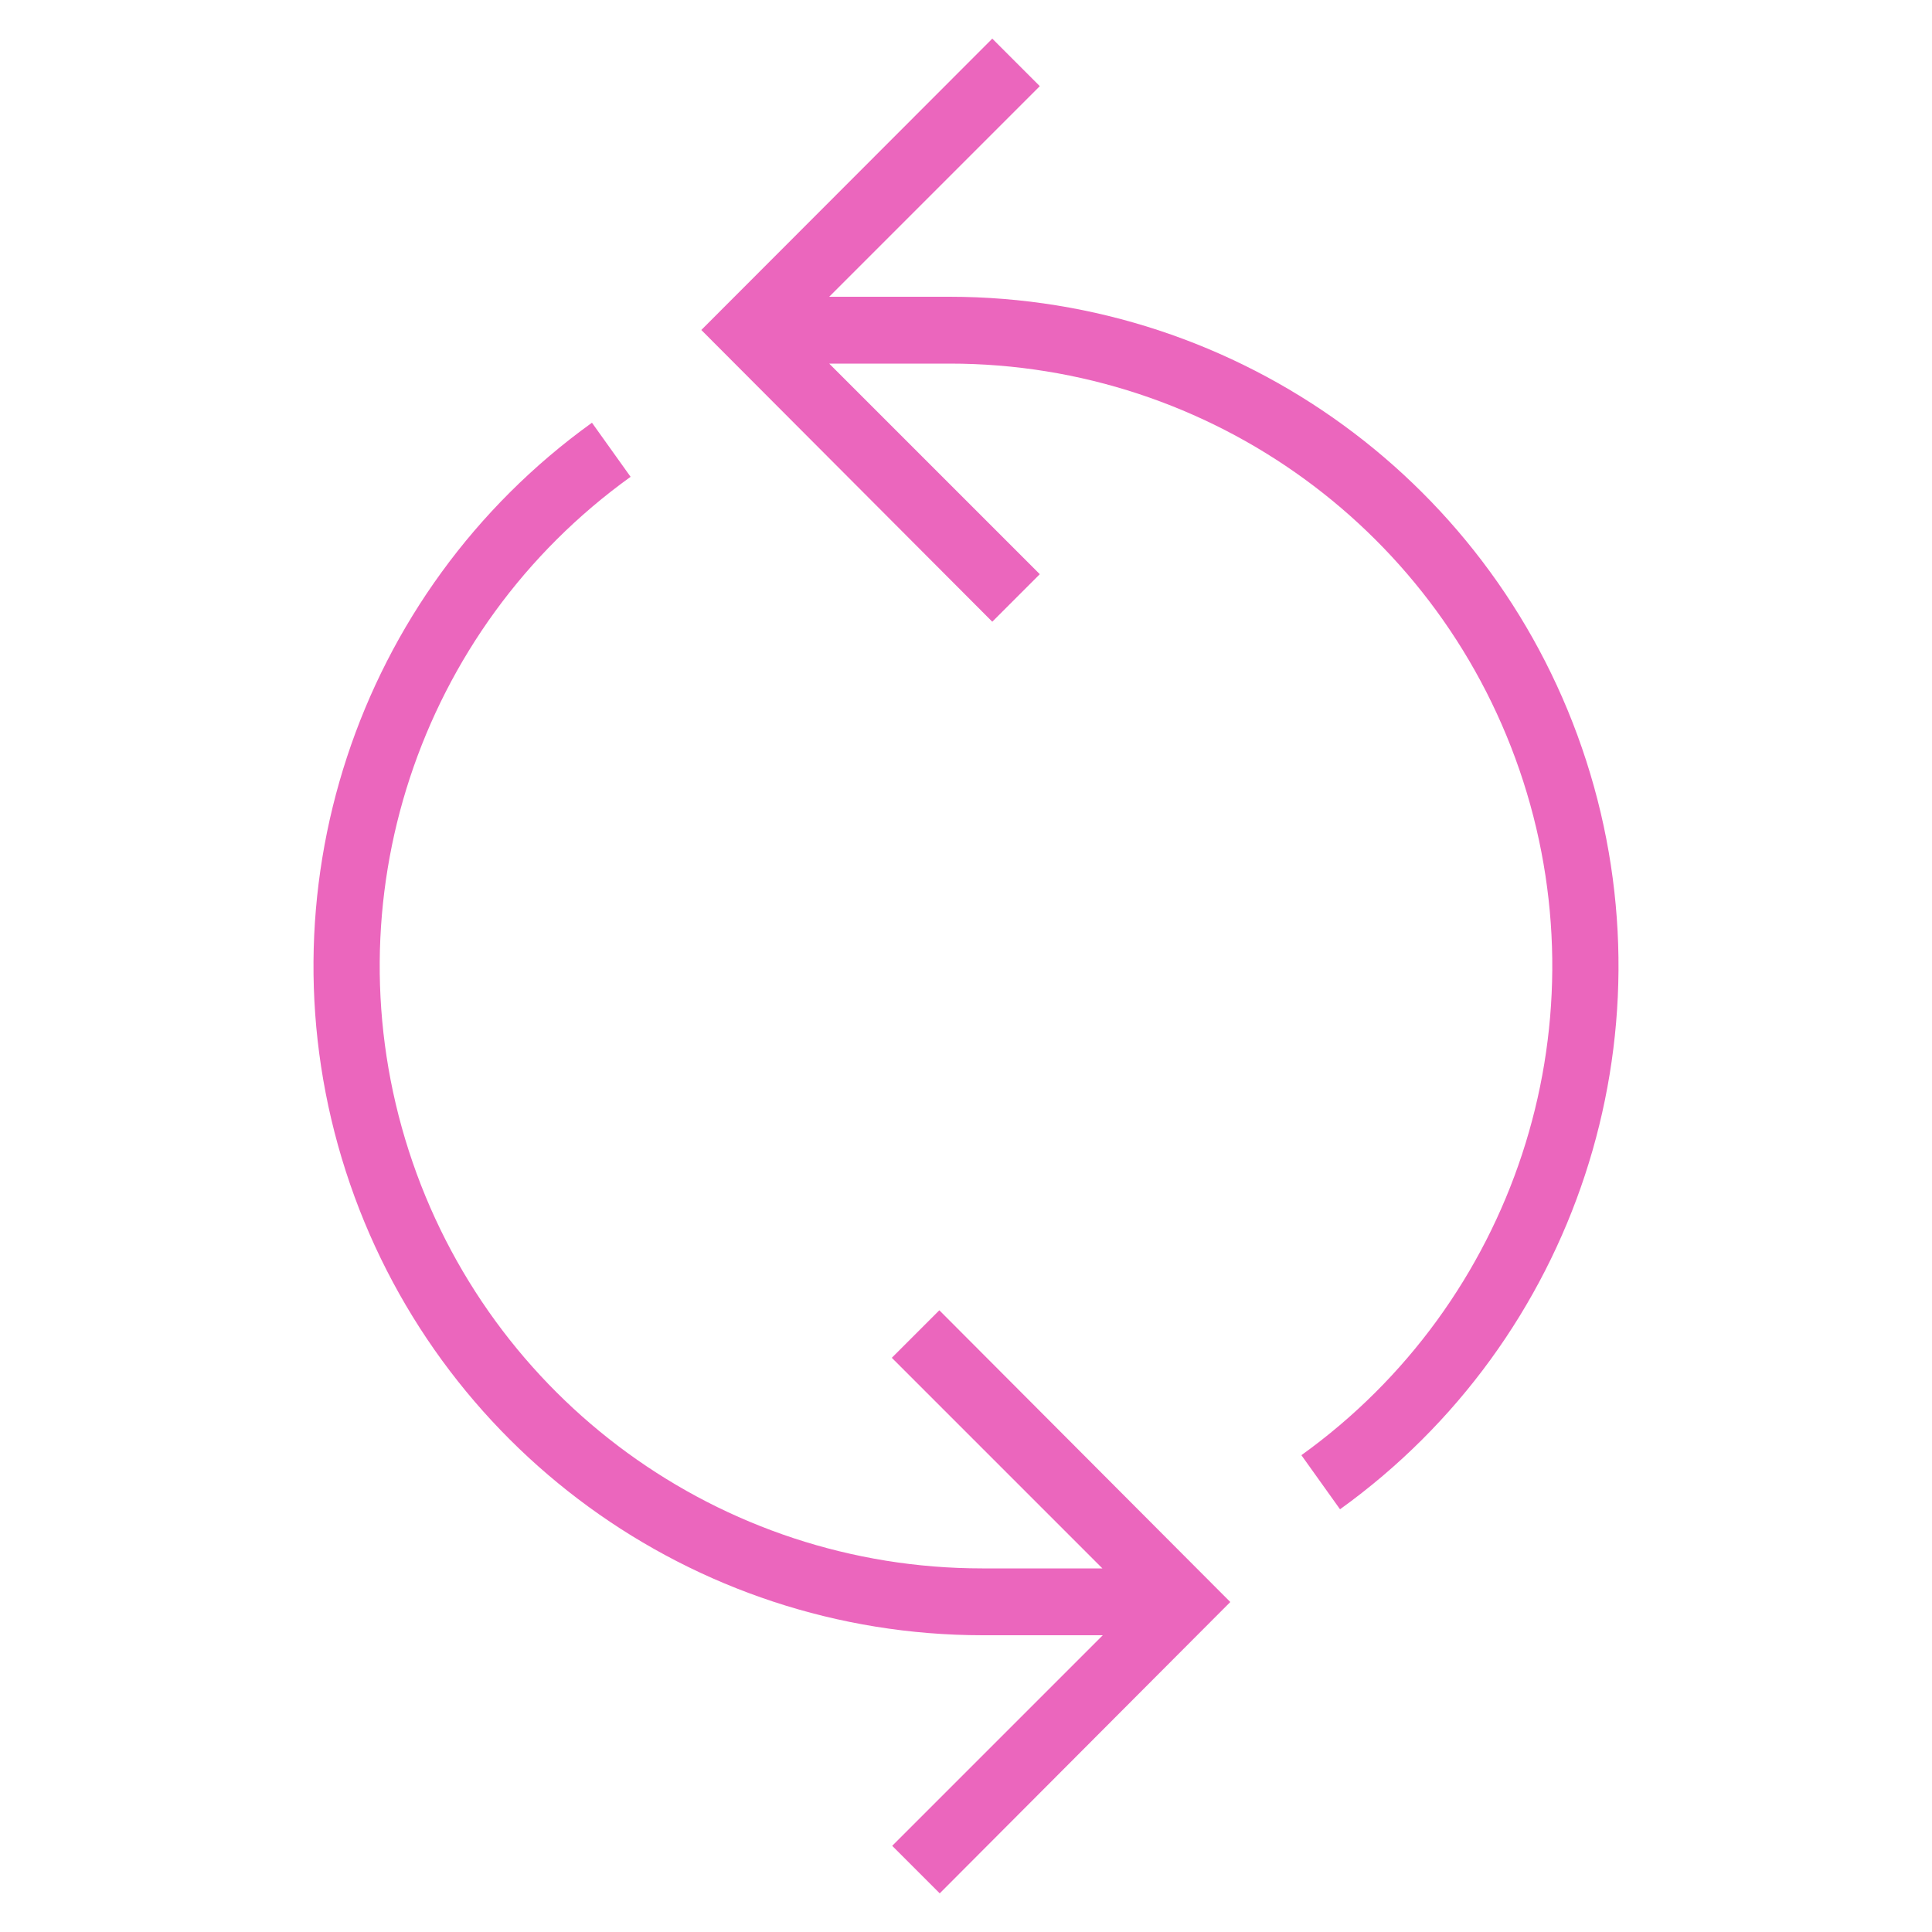
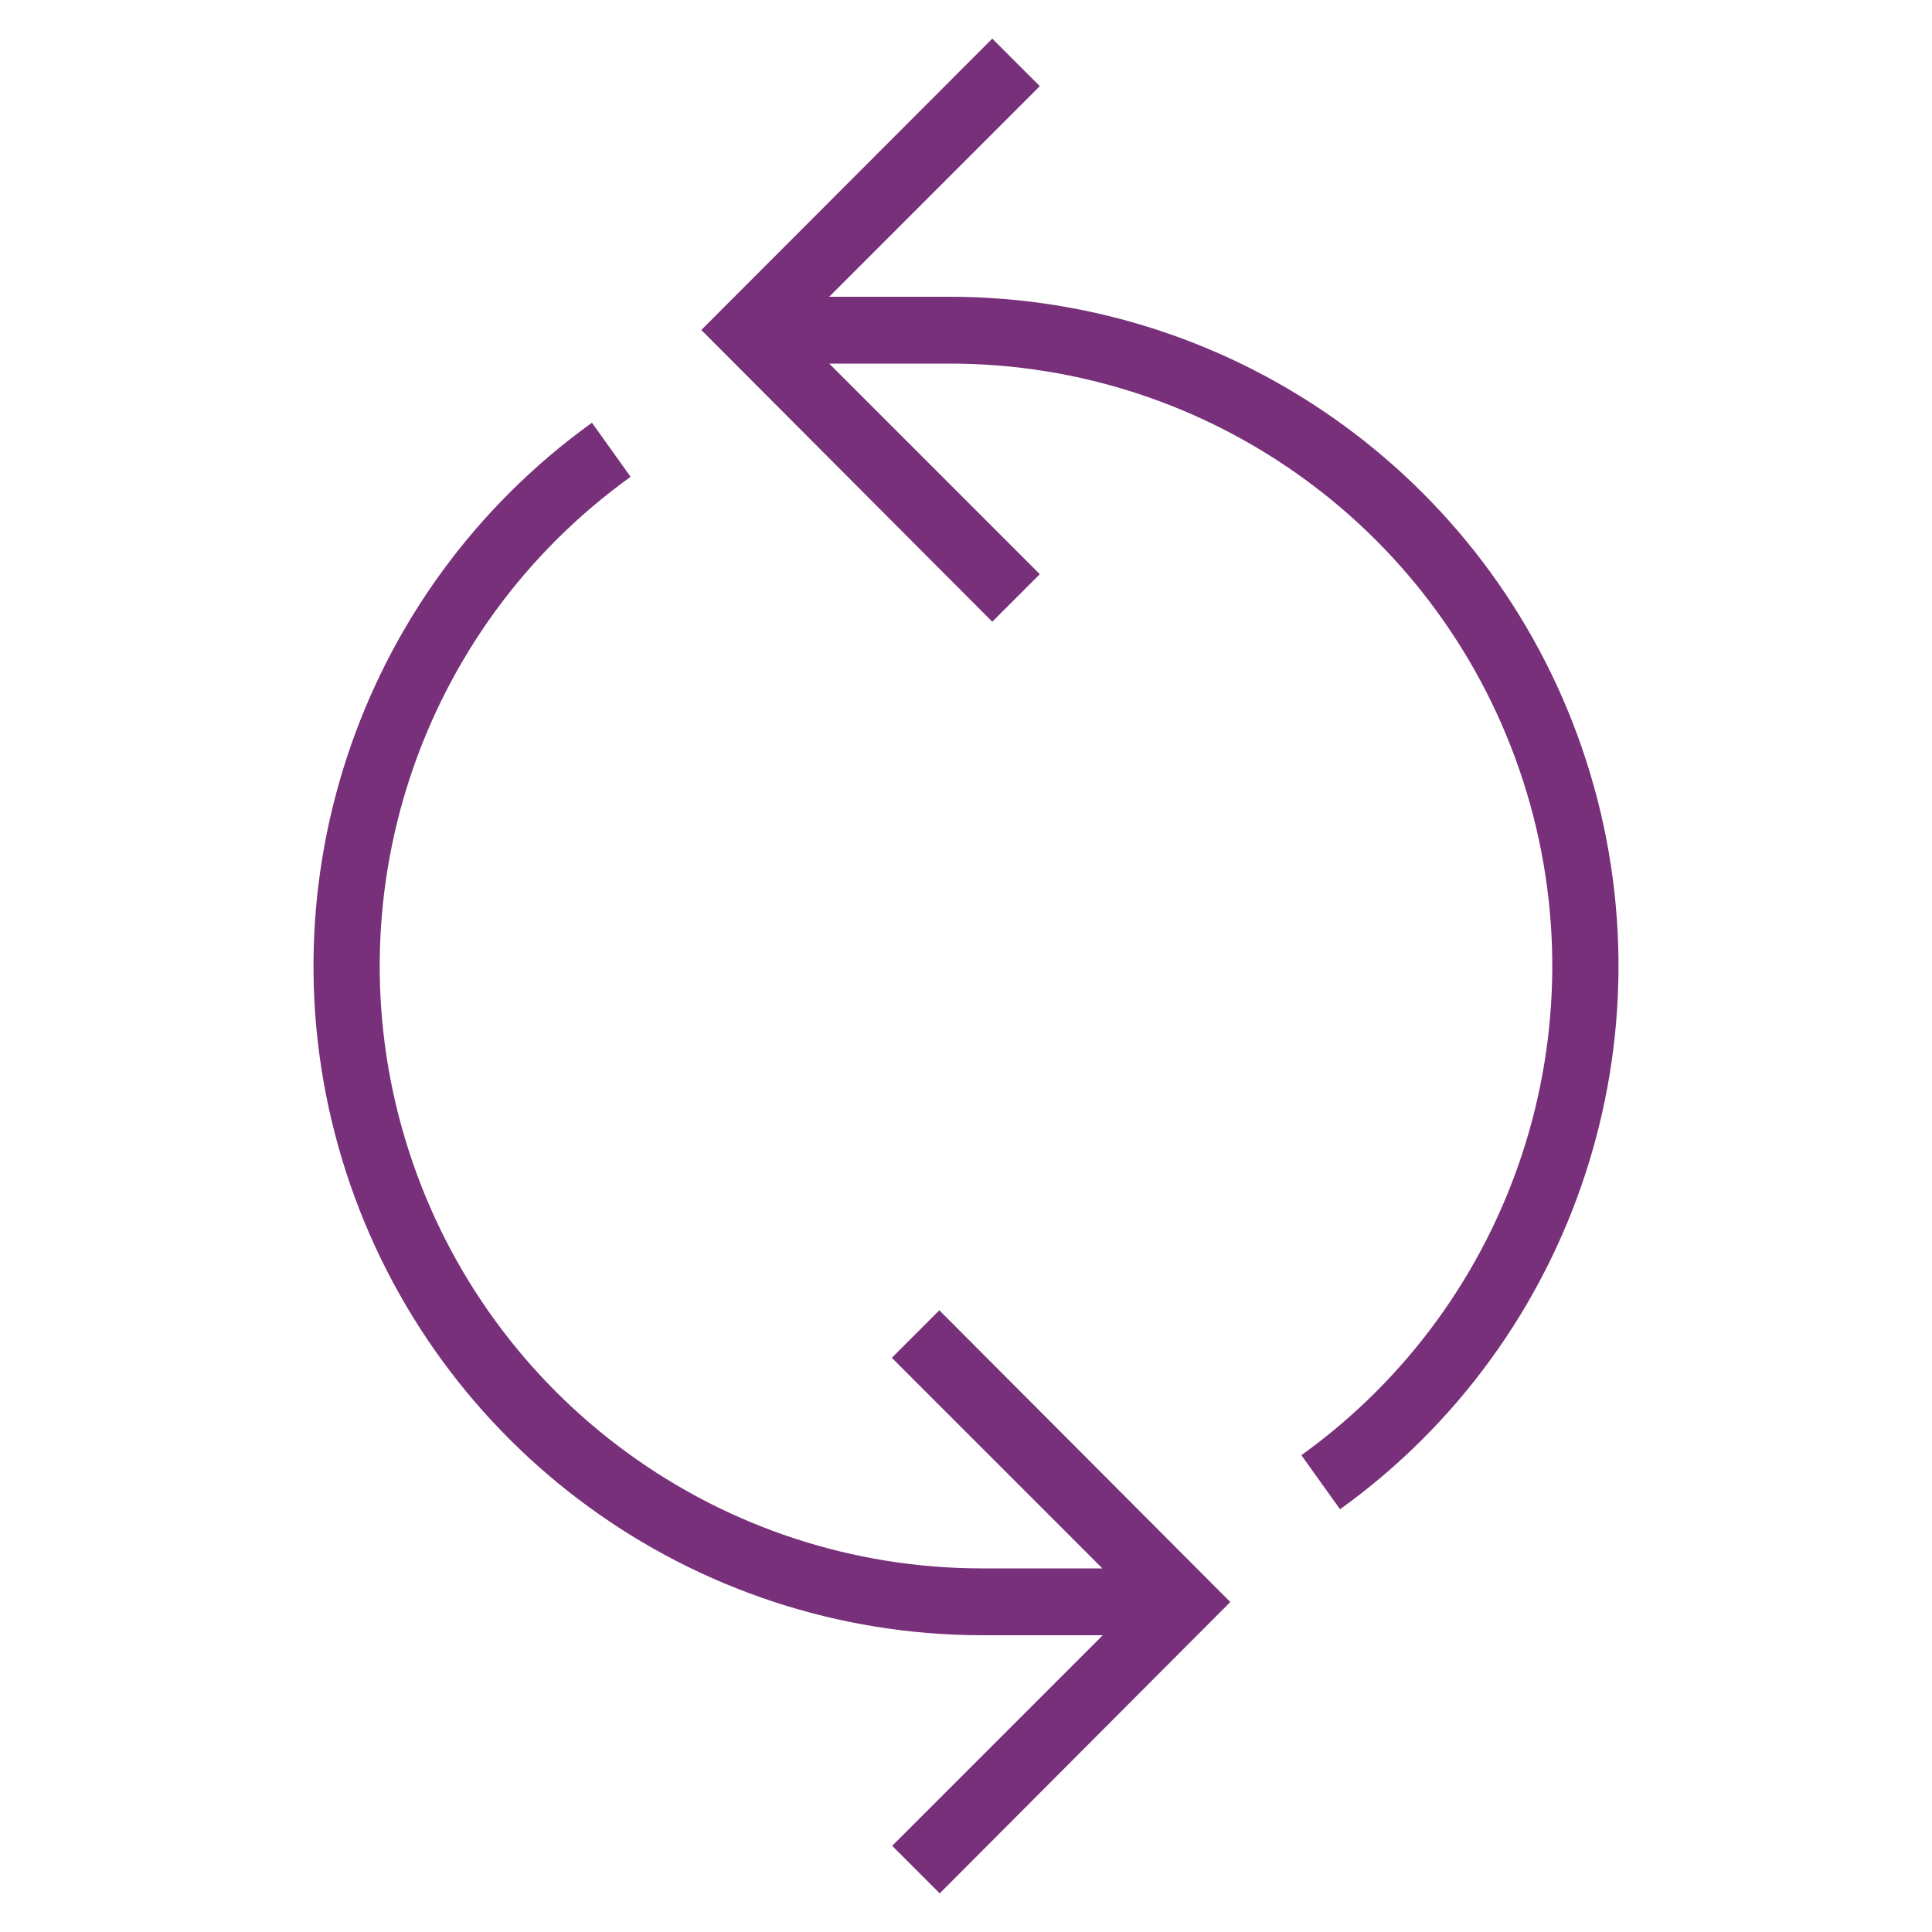
- <svg xmlns="http://www.w3.org/2000/svg" id="Layer_1" data-name="Layer 1" viewBox="0 0 50 50">
-   <path id="curve28" d="M23.09,47.77l5.45-5.45H25.43A17.32,17.32,0,0,1,15.32,10.94l1,1.4a15.59,15.59,0,0,0,9.1,28.25h3.11l-5.45-5.45,1.23-1.23,7.53,7.55L24.32,49ZM26.91,2.23,21.46,7.68h3.11A17.32,17.32,0,0,1,34.68,39.06l-1-1.4a15.59,15.59,0,0,0-9.1-28.25H21.46l5.45,5.45-1.23,1.23L18.15,8.54,25.68,1Z" fill="#eb66bd" />
+ <svg xmlns="http://www.w3.org/2000/svg" id="classbiz" viewBox="0 0 50 50">
+   <path id="curve28" d="M23.09,47.77l5.45-5.45H25.43A17.32,17.32,0,0,1,15.32,10.94l1,1.4a15.59,15.59,0,0,0,9.1,28.25h3.11l-5.45-5.45,1.23-1.23,7.53,7.55L24.32,49ZM26.91,2.23,21.46,7.68h3.11A17.32,17.32,0,0,1,34.68,39.06l-1-1.4a15.59,15.59,0,0,0-9.1-28.25H21.46l5.45,5.45-1.23,1.23L18.15,8.54,25.68,1Z" fill="#773079" />
</svg>
